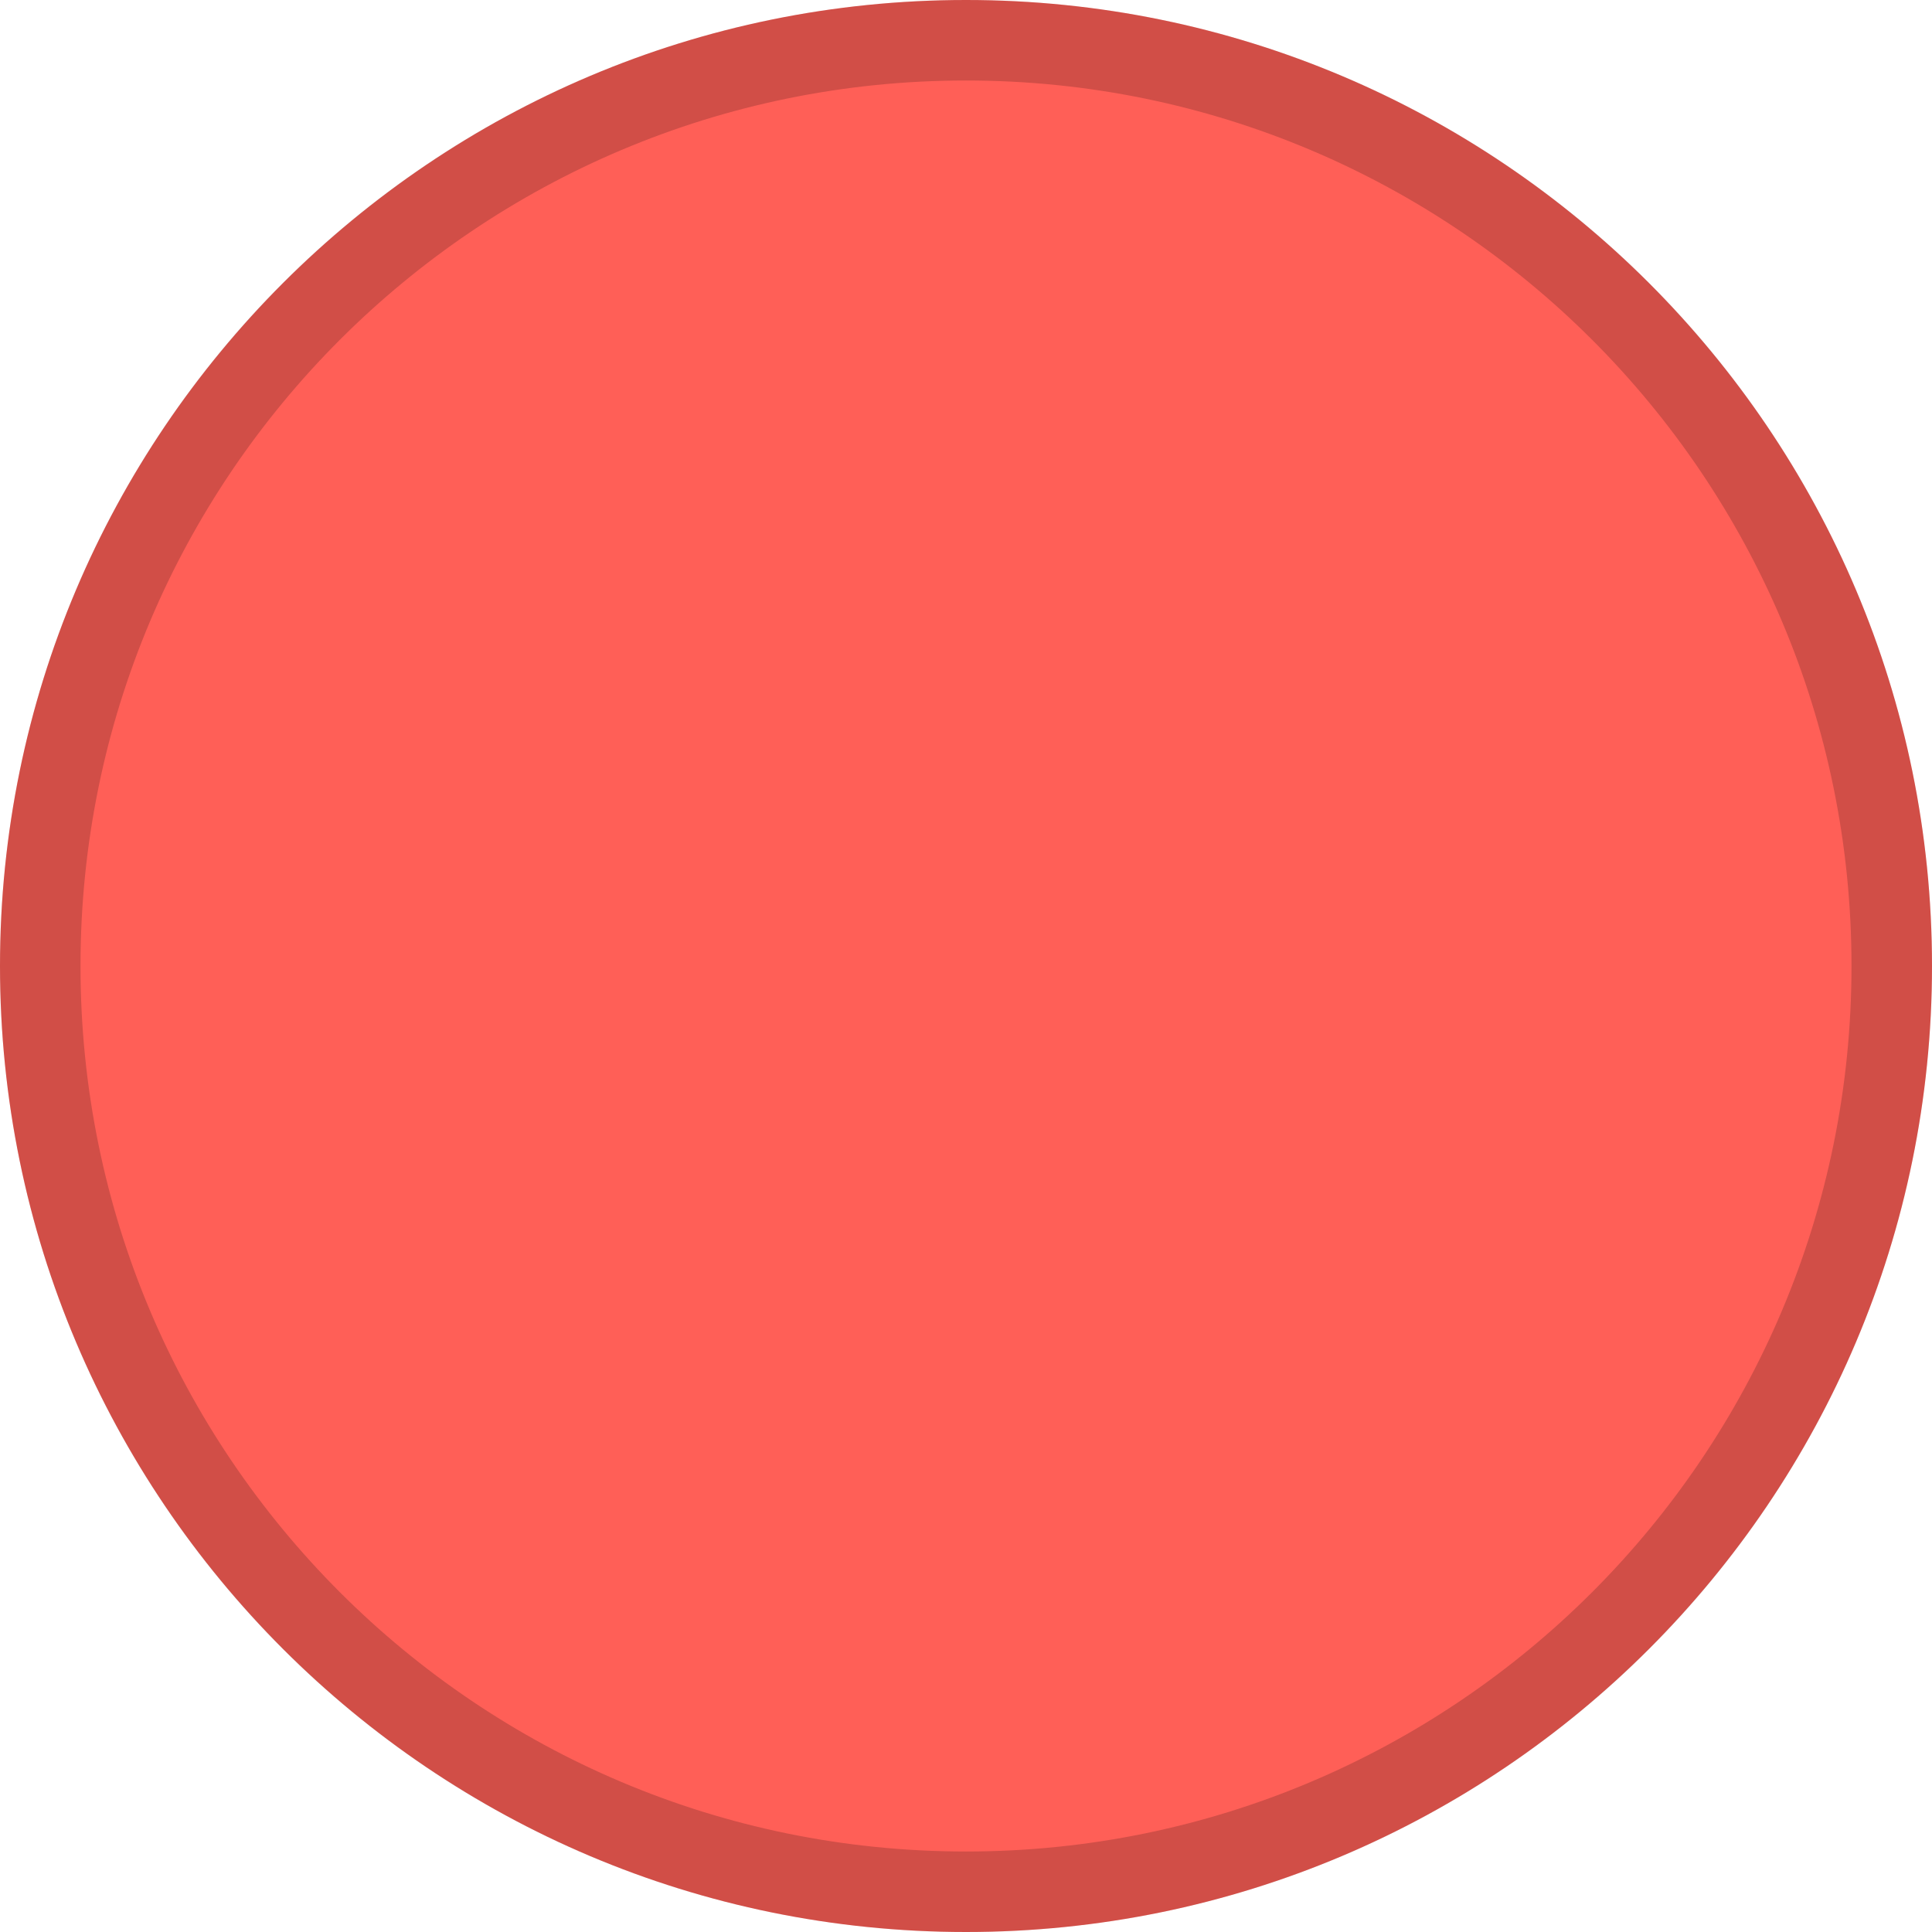
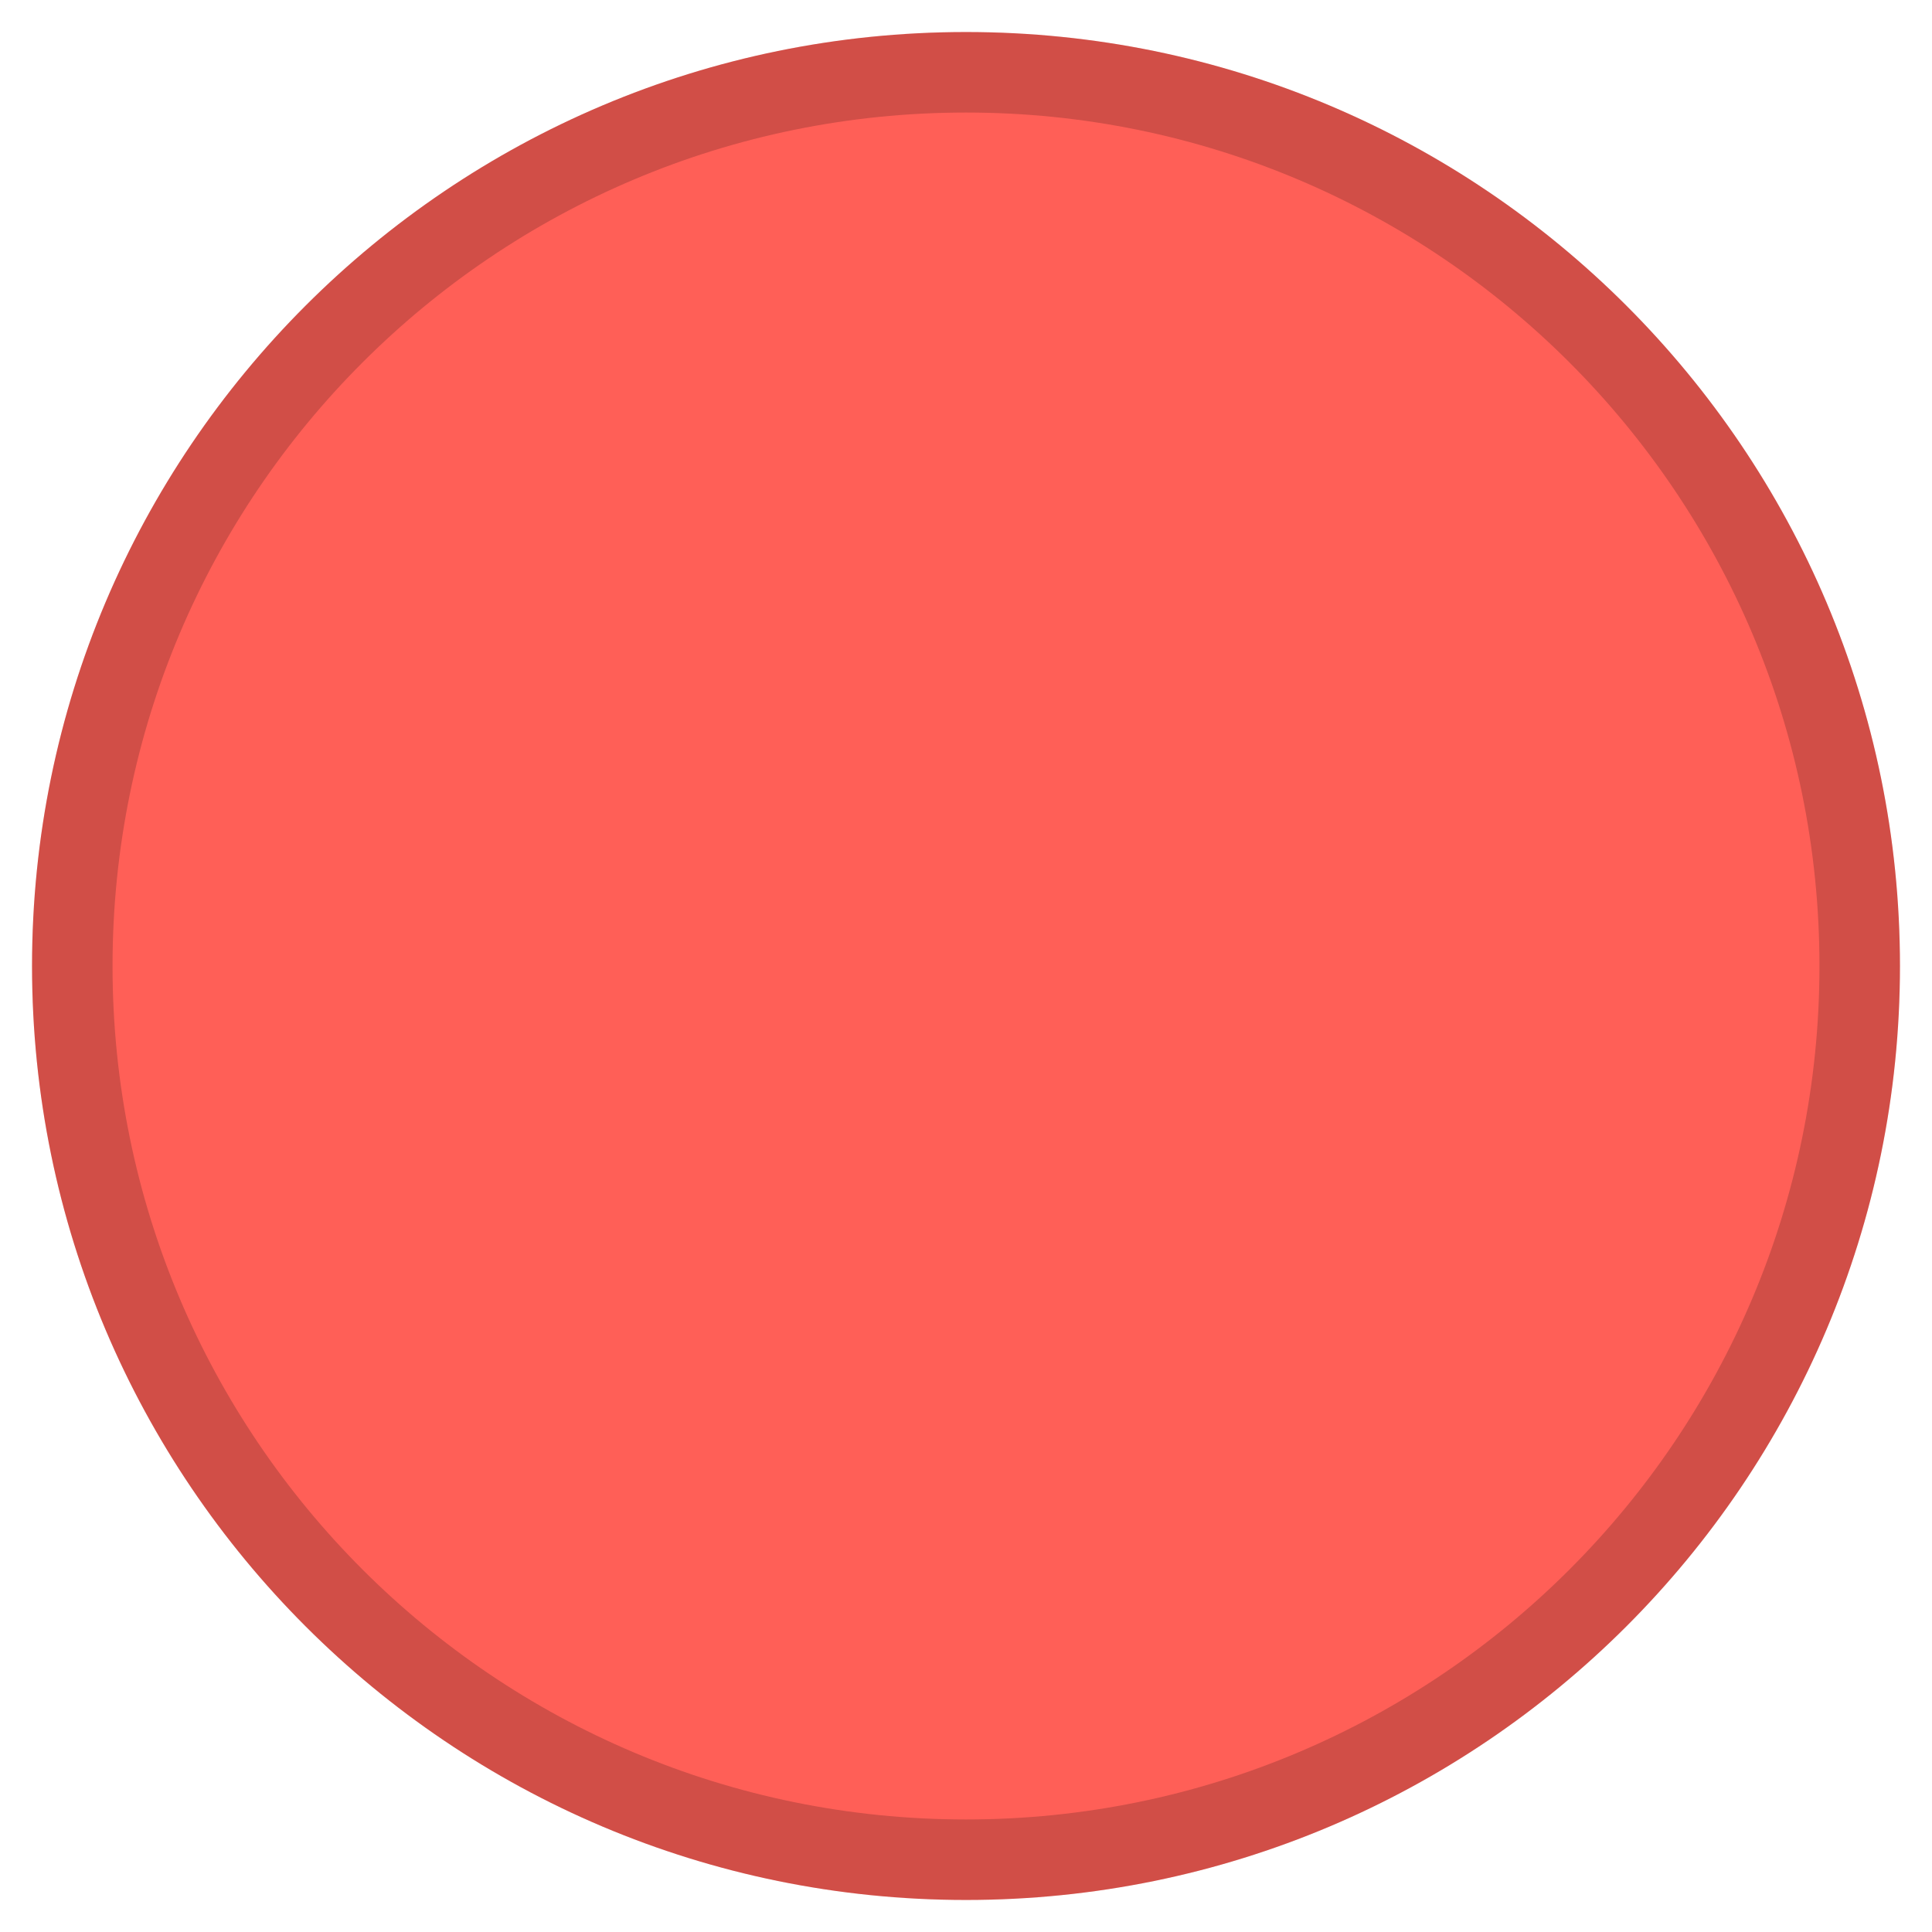
<svg xmlns="http://www.w3.org/2000/svg" width="12" height="12" viewBox="0 0 12 12">
-   <path fill-rule="nonzero" fill="rgb(100%, 37.255%, 34.118%)" fill-opacity="1" d="M 12 6 C 12 9.312 9.312 12 6 12 C 2.688 12 0 9.312 0 6 C 0 2.688 2.688 0 6 0 C 9.312 0 12 2.688 12 6 " />
-   <path fill="none" stroke-width="0.5" stroke-linecap="butt" stroke-linejoin="miter" stroke="rgb(0%, 0%, 0%)" stroke-opacity="0.18" stroke-miterlimit="10" d="M 11.75 6 C 11.75 9.176 9.176 11.75 6 11.75 C 2.824 11.75 0.25 9.176 0.25 6 C 0.25 2.824 2.824 0.25 6 0.25 C 9.176 0.25 11.75 2.824 11.75 6 " />
+   <path fill-rule="nonzero" fill="rgb(100%, 37.255%, 34.118%)" fill-opacity="1" d="M 11.801 6 C 11.801 9.203 9.203 11.801 6 11.801 C 2.797 11.801 0.199 9.203 0.199 6 C 0.199 2.797 2.797 0.199 6 0.199 C 9.203 0.199 11.801 2.797 11.801 6 " />
+   <path fill="none" stroke-width="0.5" stroke-linecap="butt" stroke-linejoin="miter" stroke="rgb(0%, 0%, 0%)" stroke-opacity="0.18" stroke-miterlimit="10" d="M 11.551 6 C 11.551 9.066 9.066 11.551 6 11.551 C 2.934 11.551 0.449 9.066 0.449 6 C 0.449 2.934 2.934 0.449 6 0.449 C 9.066 0.449 11.551 2.934 11.551 6 " />
</svg>
